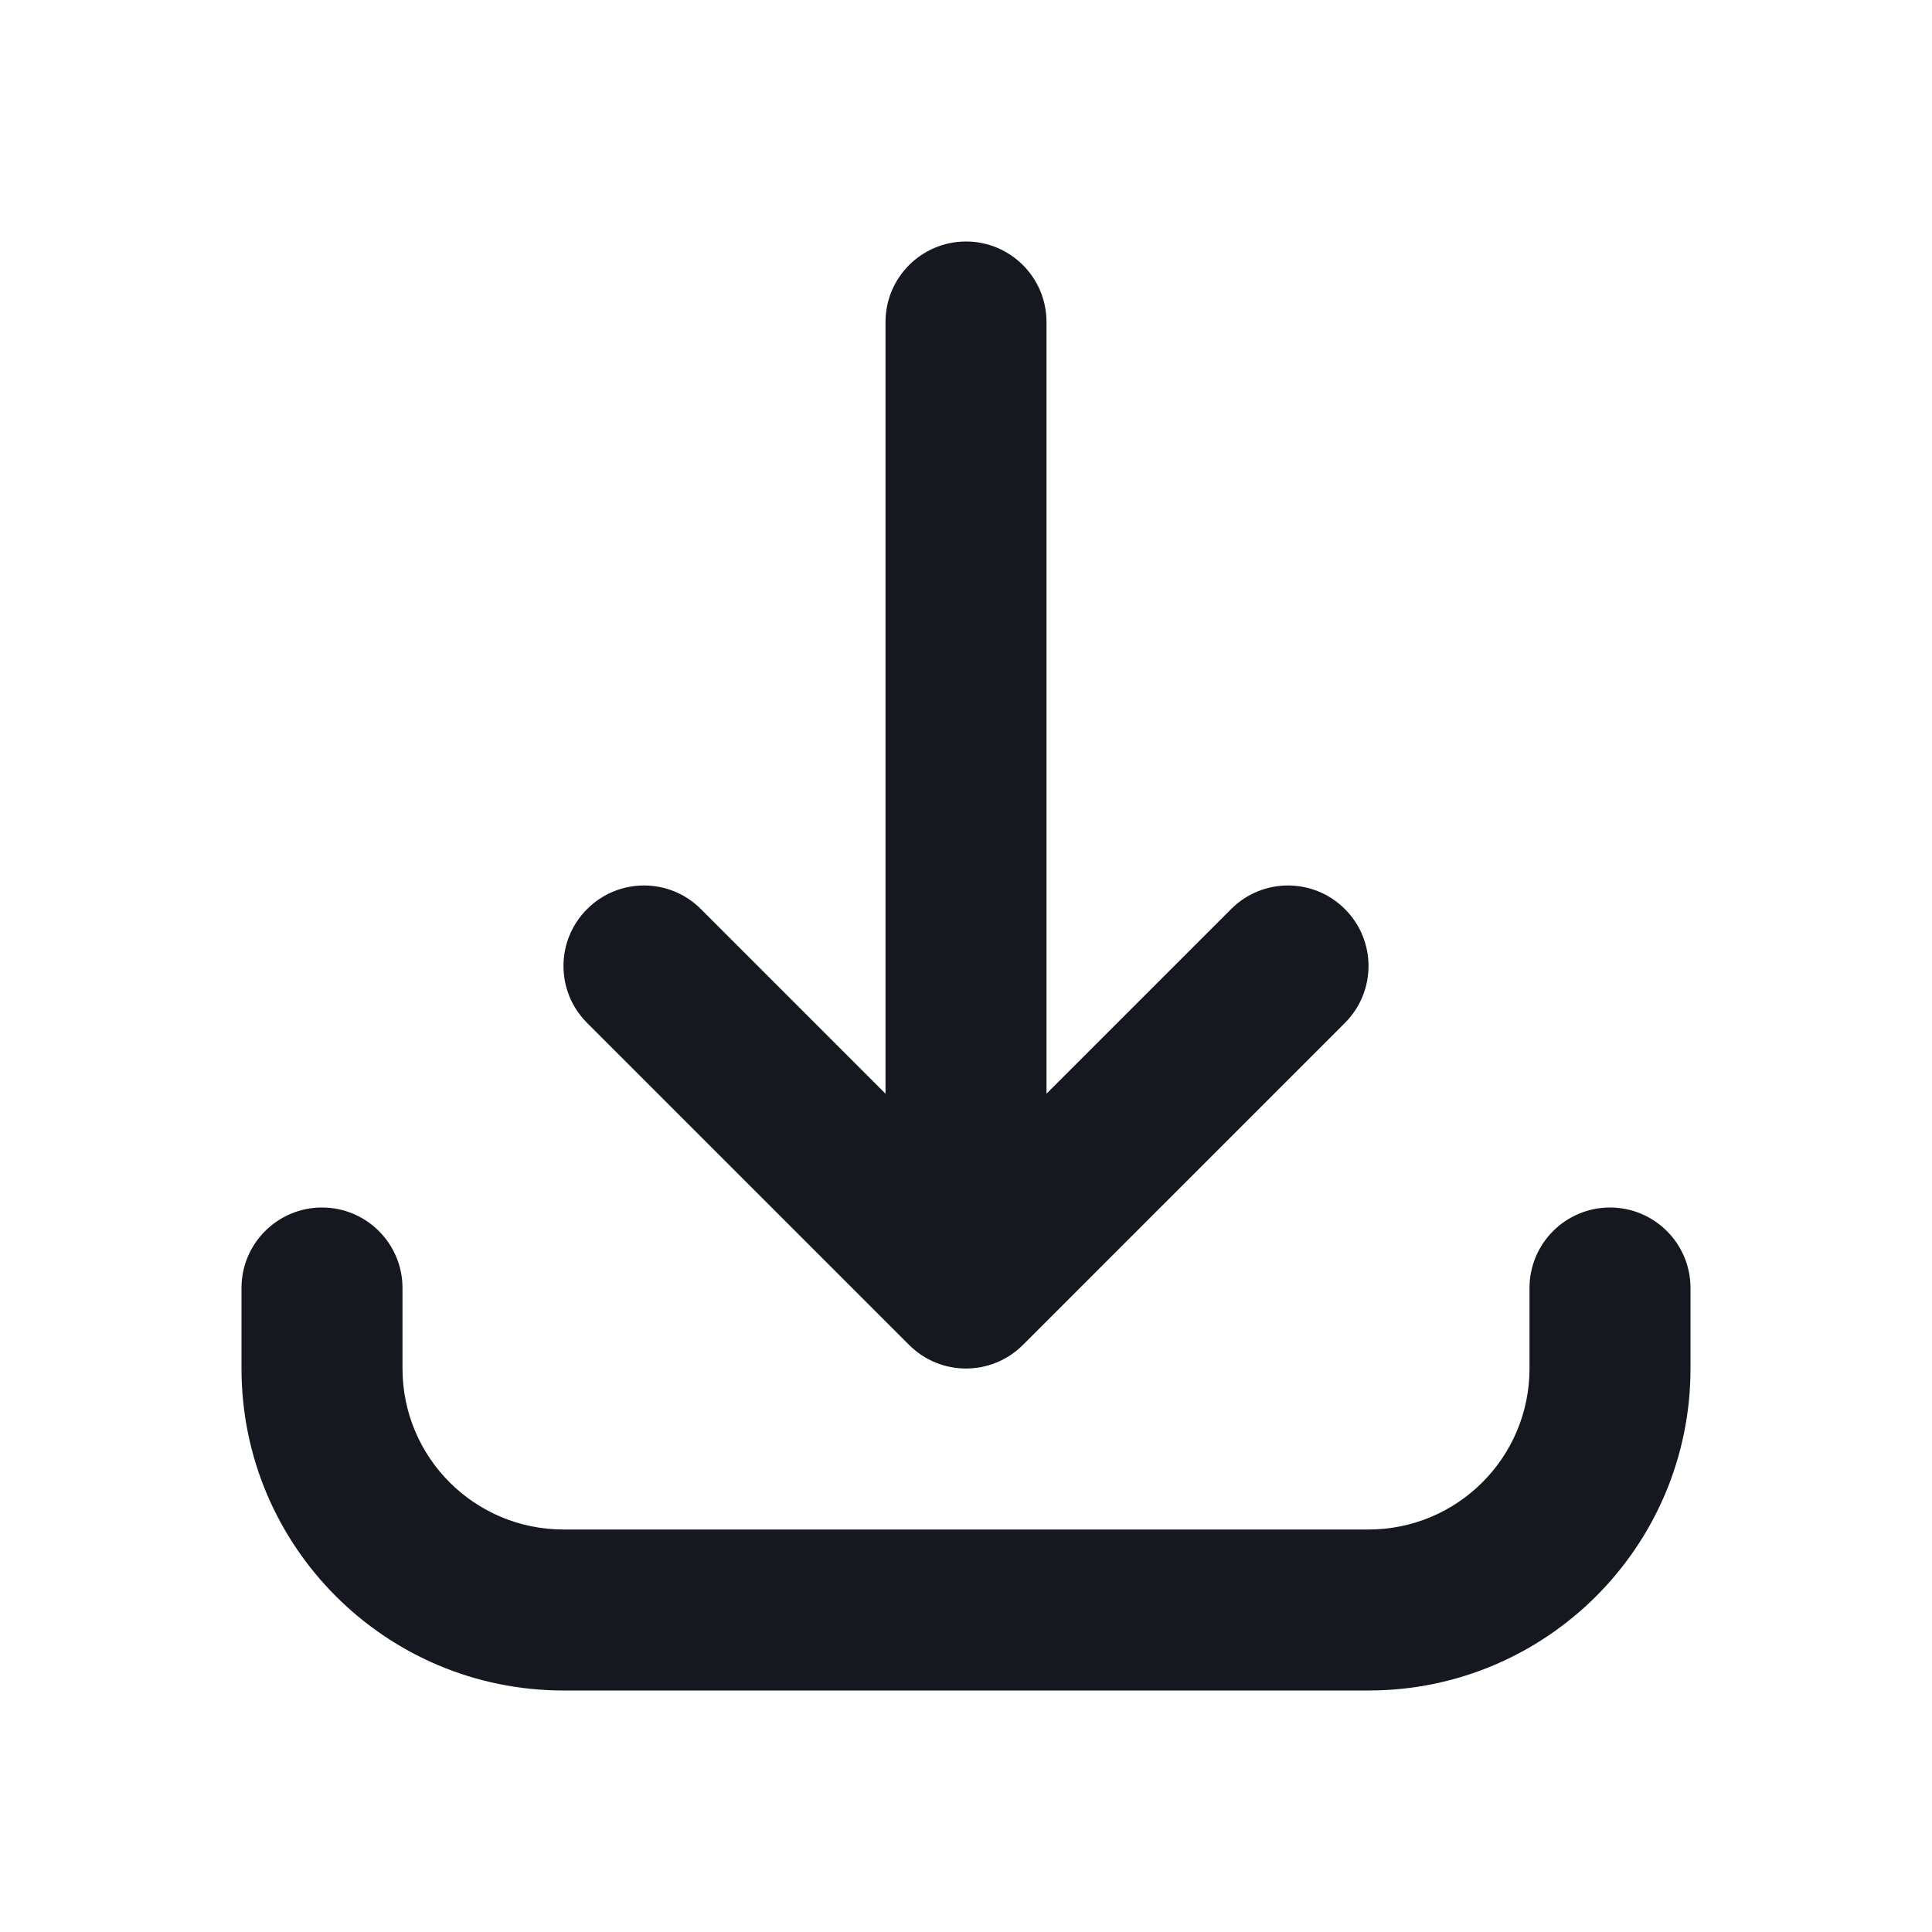
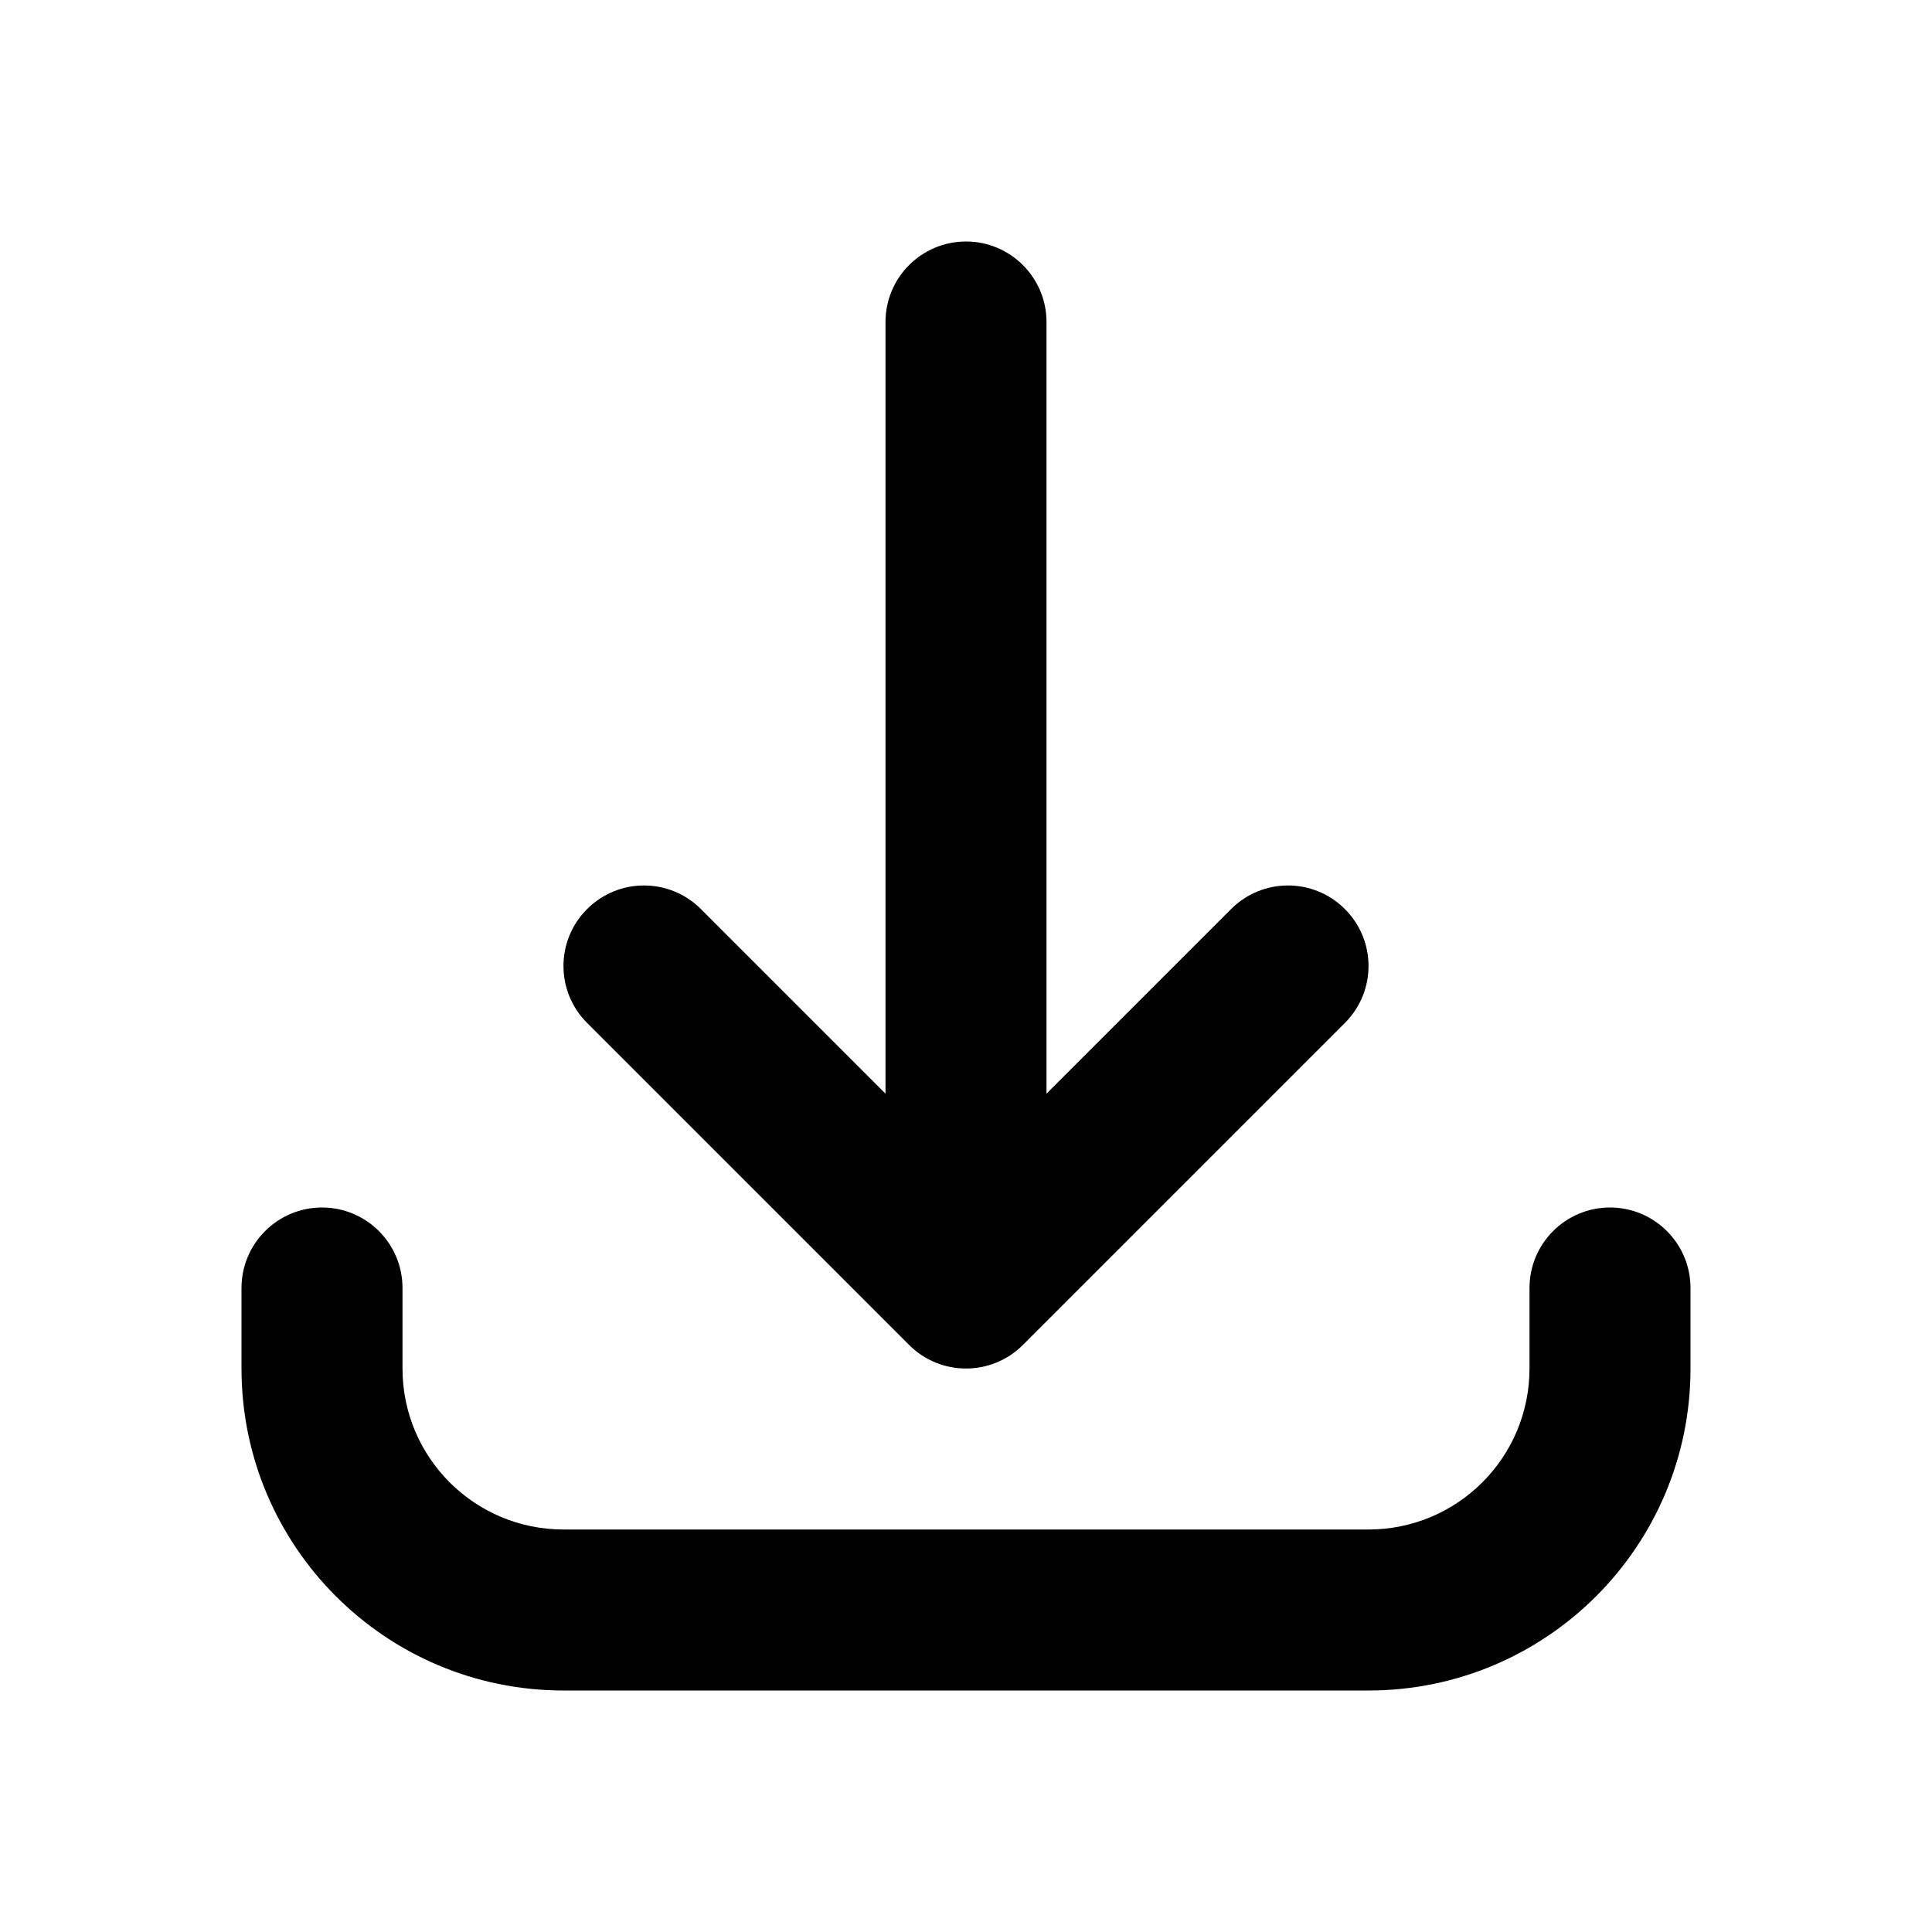
- <svg xmlns="http://www.w3.org/2000/svg" width="24" height="24" viewBox="0 0 24 24" fill="none">
-   <path fill-rule="evenodd" clip-rule="evenodd" d="M5 17C5 18.105 5.895 19 7 19L17 19C18.105 19 19 18.105 19 17L19 16C19 15.448 19.448 15 20 15C20.552 15 21 15.448 21 16L21 17C21 19.209 19.209 21 17 21L7 21C4.791 21 3 19.209 3 17L3 16C3 15.448 3.448 15 4 15C4.552 15 5 15.448 5 16L5 17ZM7.293 11.293C7.683 10.902 8.317 10.902 8.707 11.293L11 13.586L11 4C11 3.448 11.448 3 12 3C12.552 3 13 3.448 13 4L13 13.586L15.293 11.293C15.683 10.902 16.317 10.902 16.707 11.293C17.098 11.683 17.098 12.317 16.707 12.707L12.707 16.707C12.317 17.098 11.683 17.098 11.293 16.707L7.293 12.707C6.902 12.317 6.902 11.683 7.293 11.293Z" fill="#15181F" />
+ <svg xmlns="http://www.w3.org/2000/svg" width="24" height="24" viewBox="0 0 24 24">
+   <path fill-rule="evenodd" clip-rule="evenodd" d="M5 17C5 18.105 5.895 19 7 19L17 19C18.105 19 19 18.105 19 17L19 16C19 15.448 19.448 15 20 15C20.552 15 21 15.448 21 16L21 17C21 19.209 19.209 21 17 21L7 21C4.791 21 3 19.209 3 17L3 16C3 15.448 3.448 15 4 15C4.552 15 5 15.448 5 16L5 17ZM7.293 11.293C7.683 10.902 8.317 10.902 8.707 11.293L11 13.586L11 4C11 3.448 11.448 3 12 3C12.552 3 13 3.448 13 4L13 13.586L15.293 11.293C15.683 10.902 16.317 10.902 16.707 11.293C17.098 11.683 17.098 12.317 16.707 12.707L12.707 16.707C12.317 17.098 11.683 17.098 11.293 16.707L7.293 12.707C6.902 12.317 6.902 11.683 7.293 11.293Z" />
</svg>
